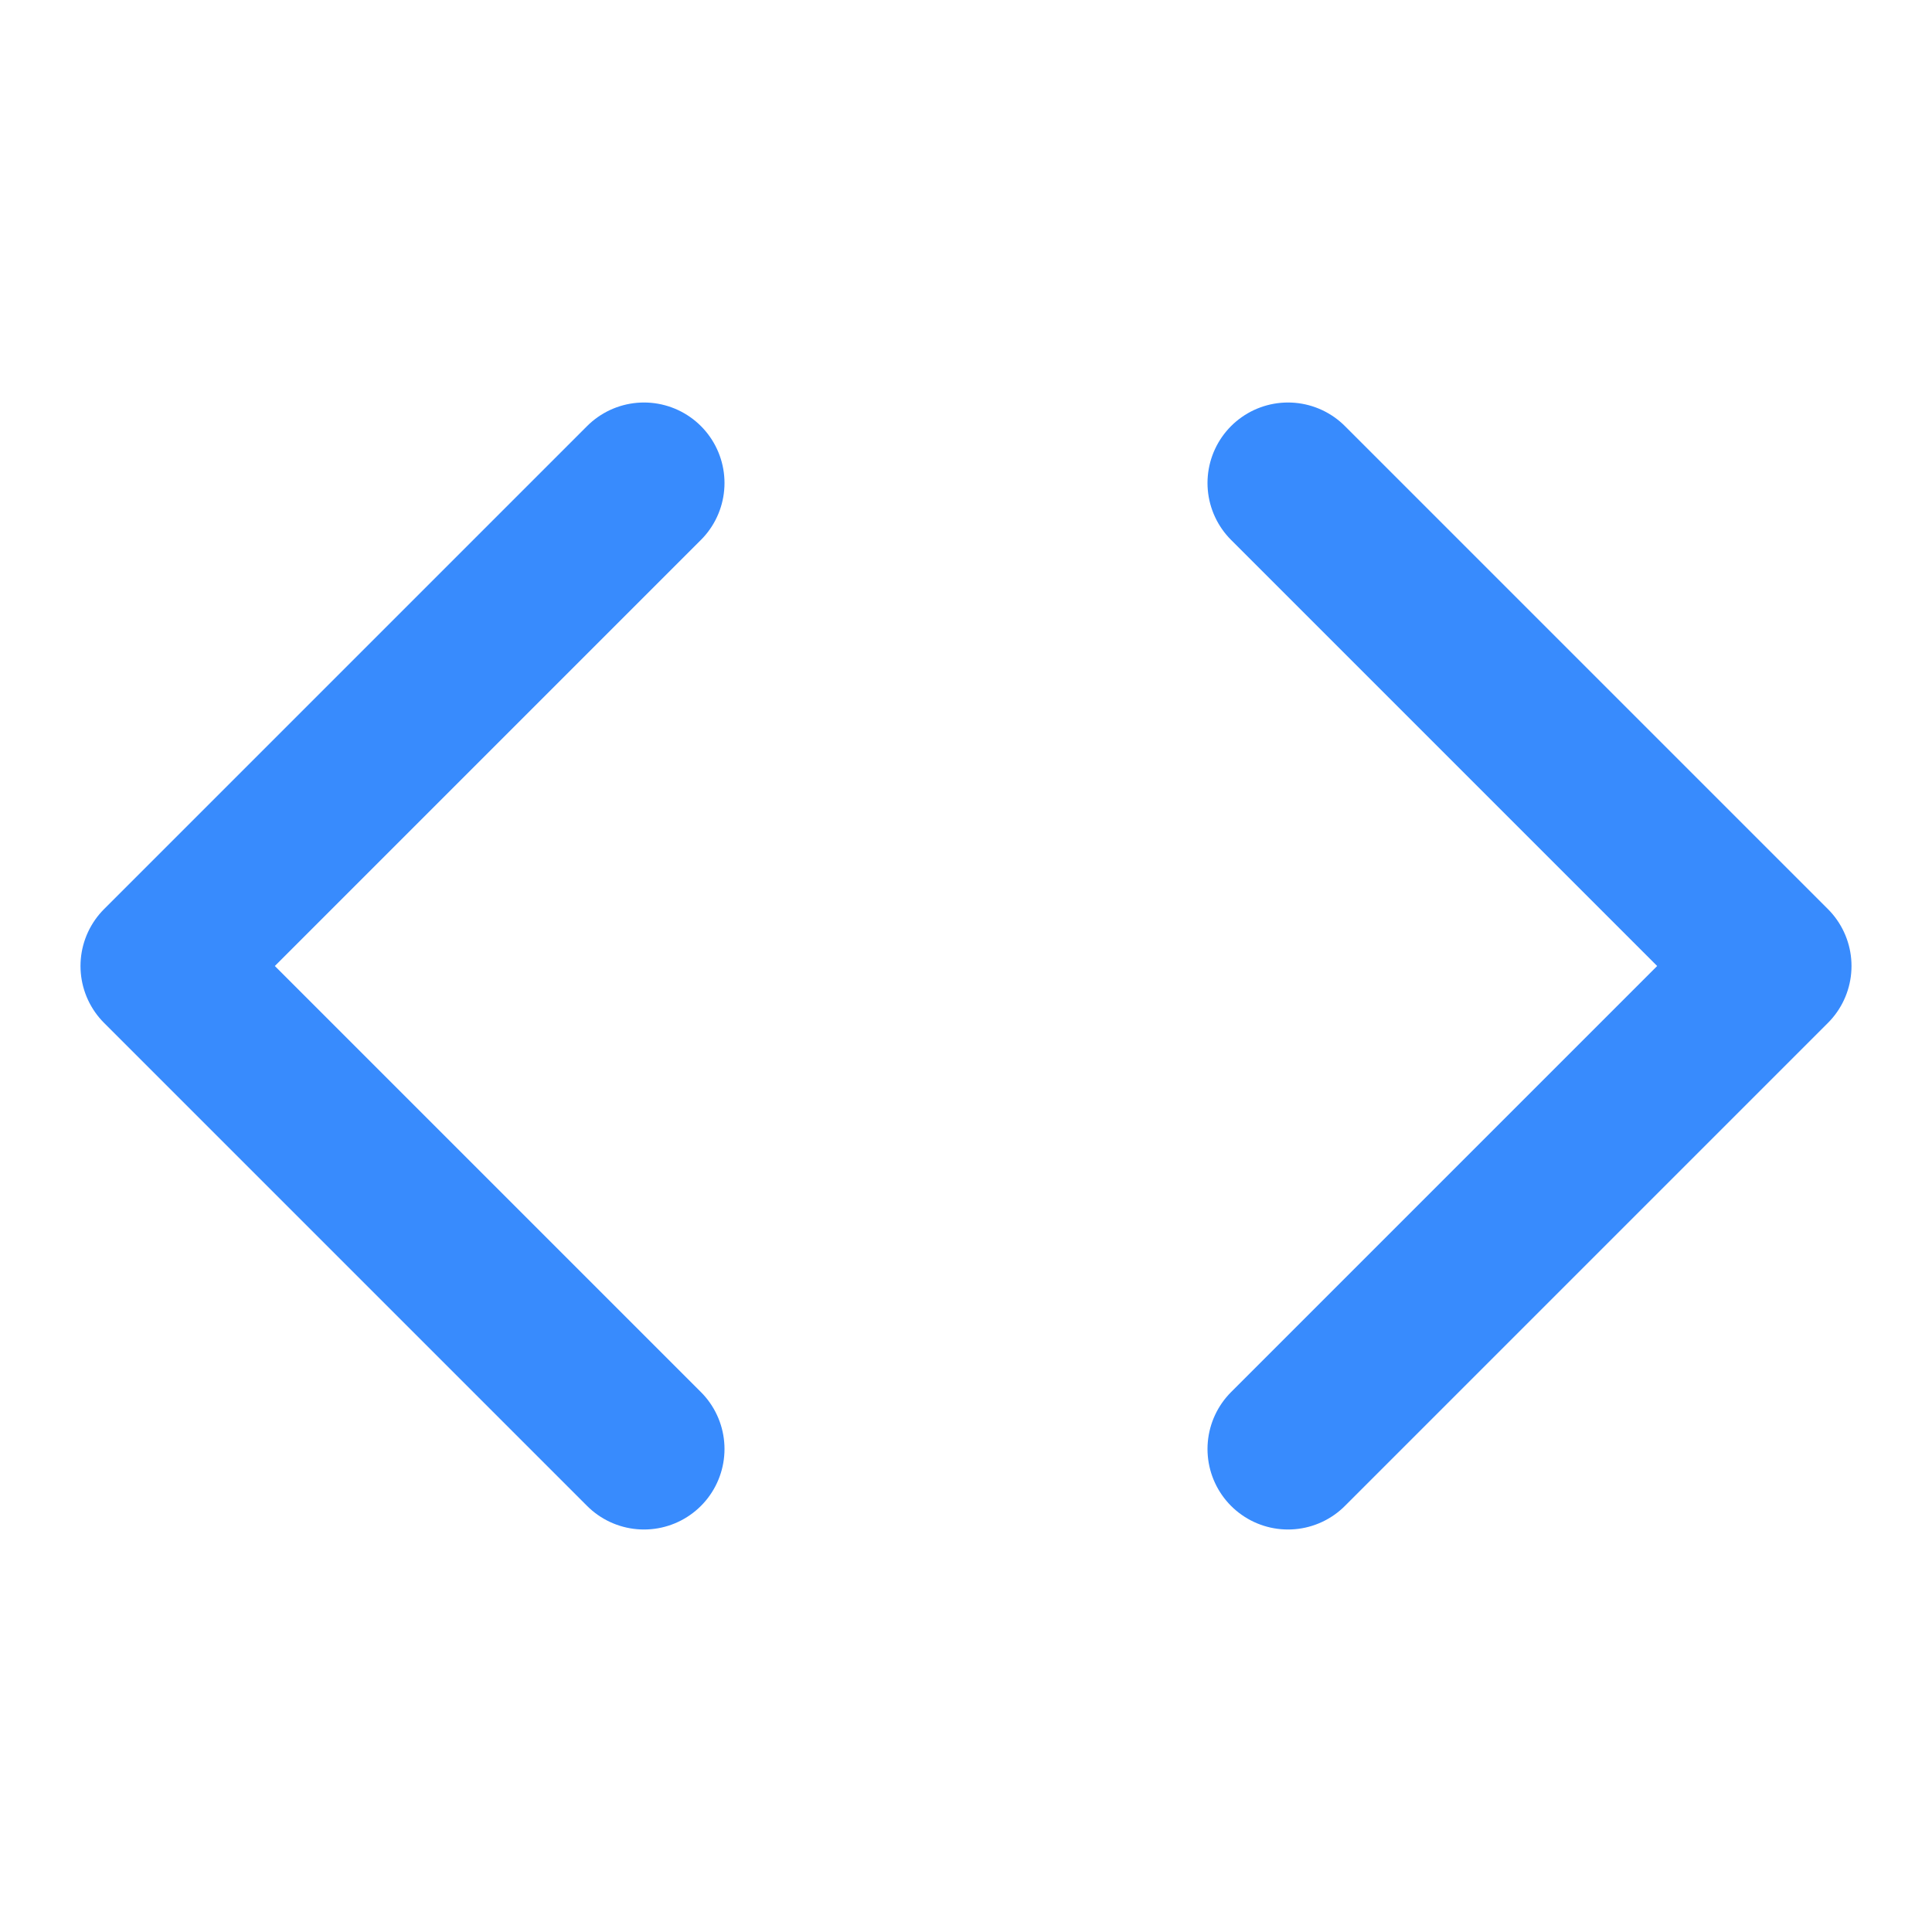
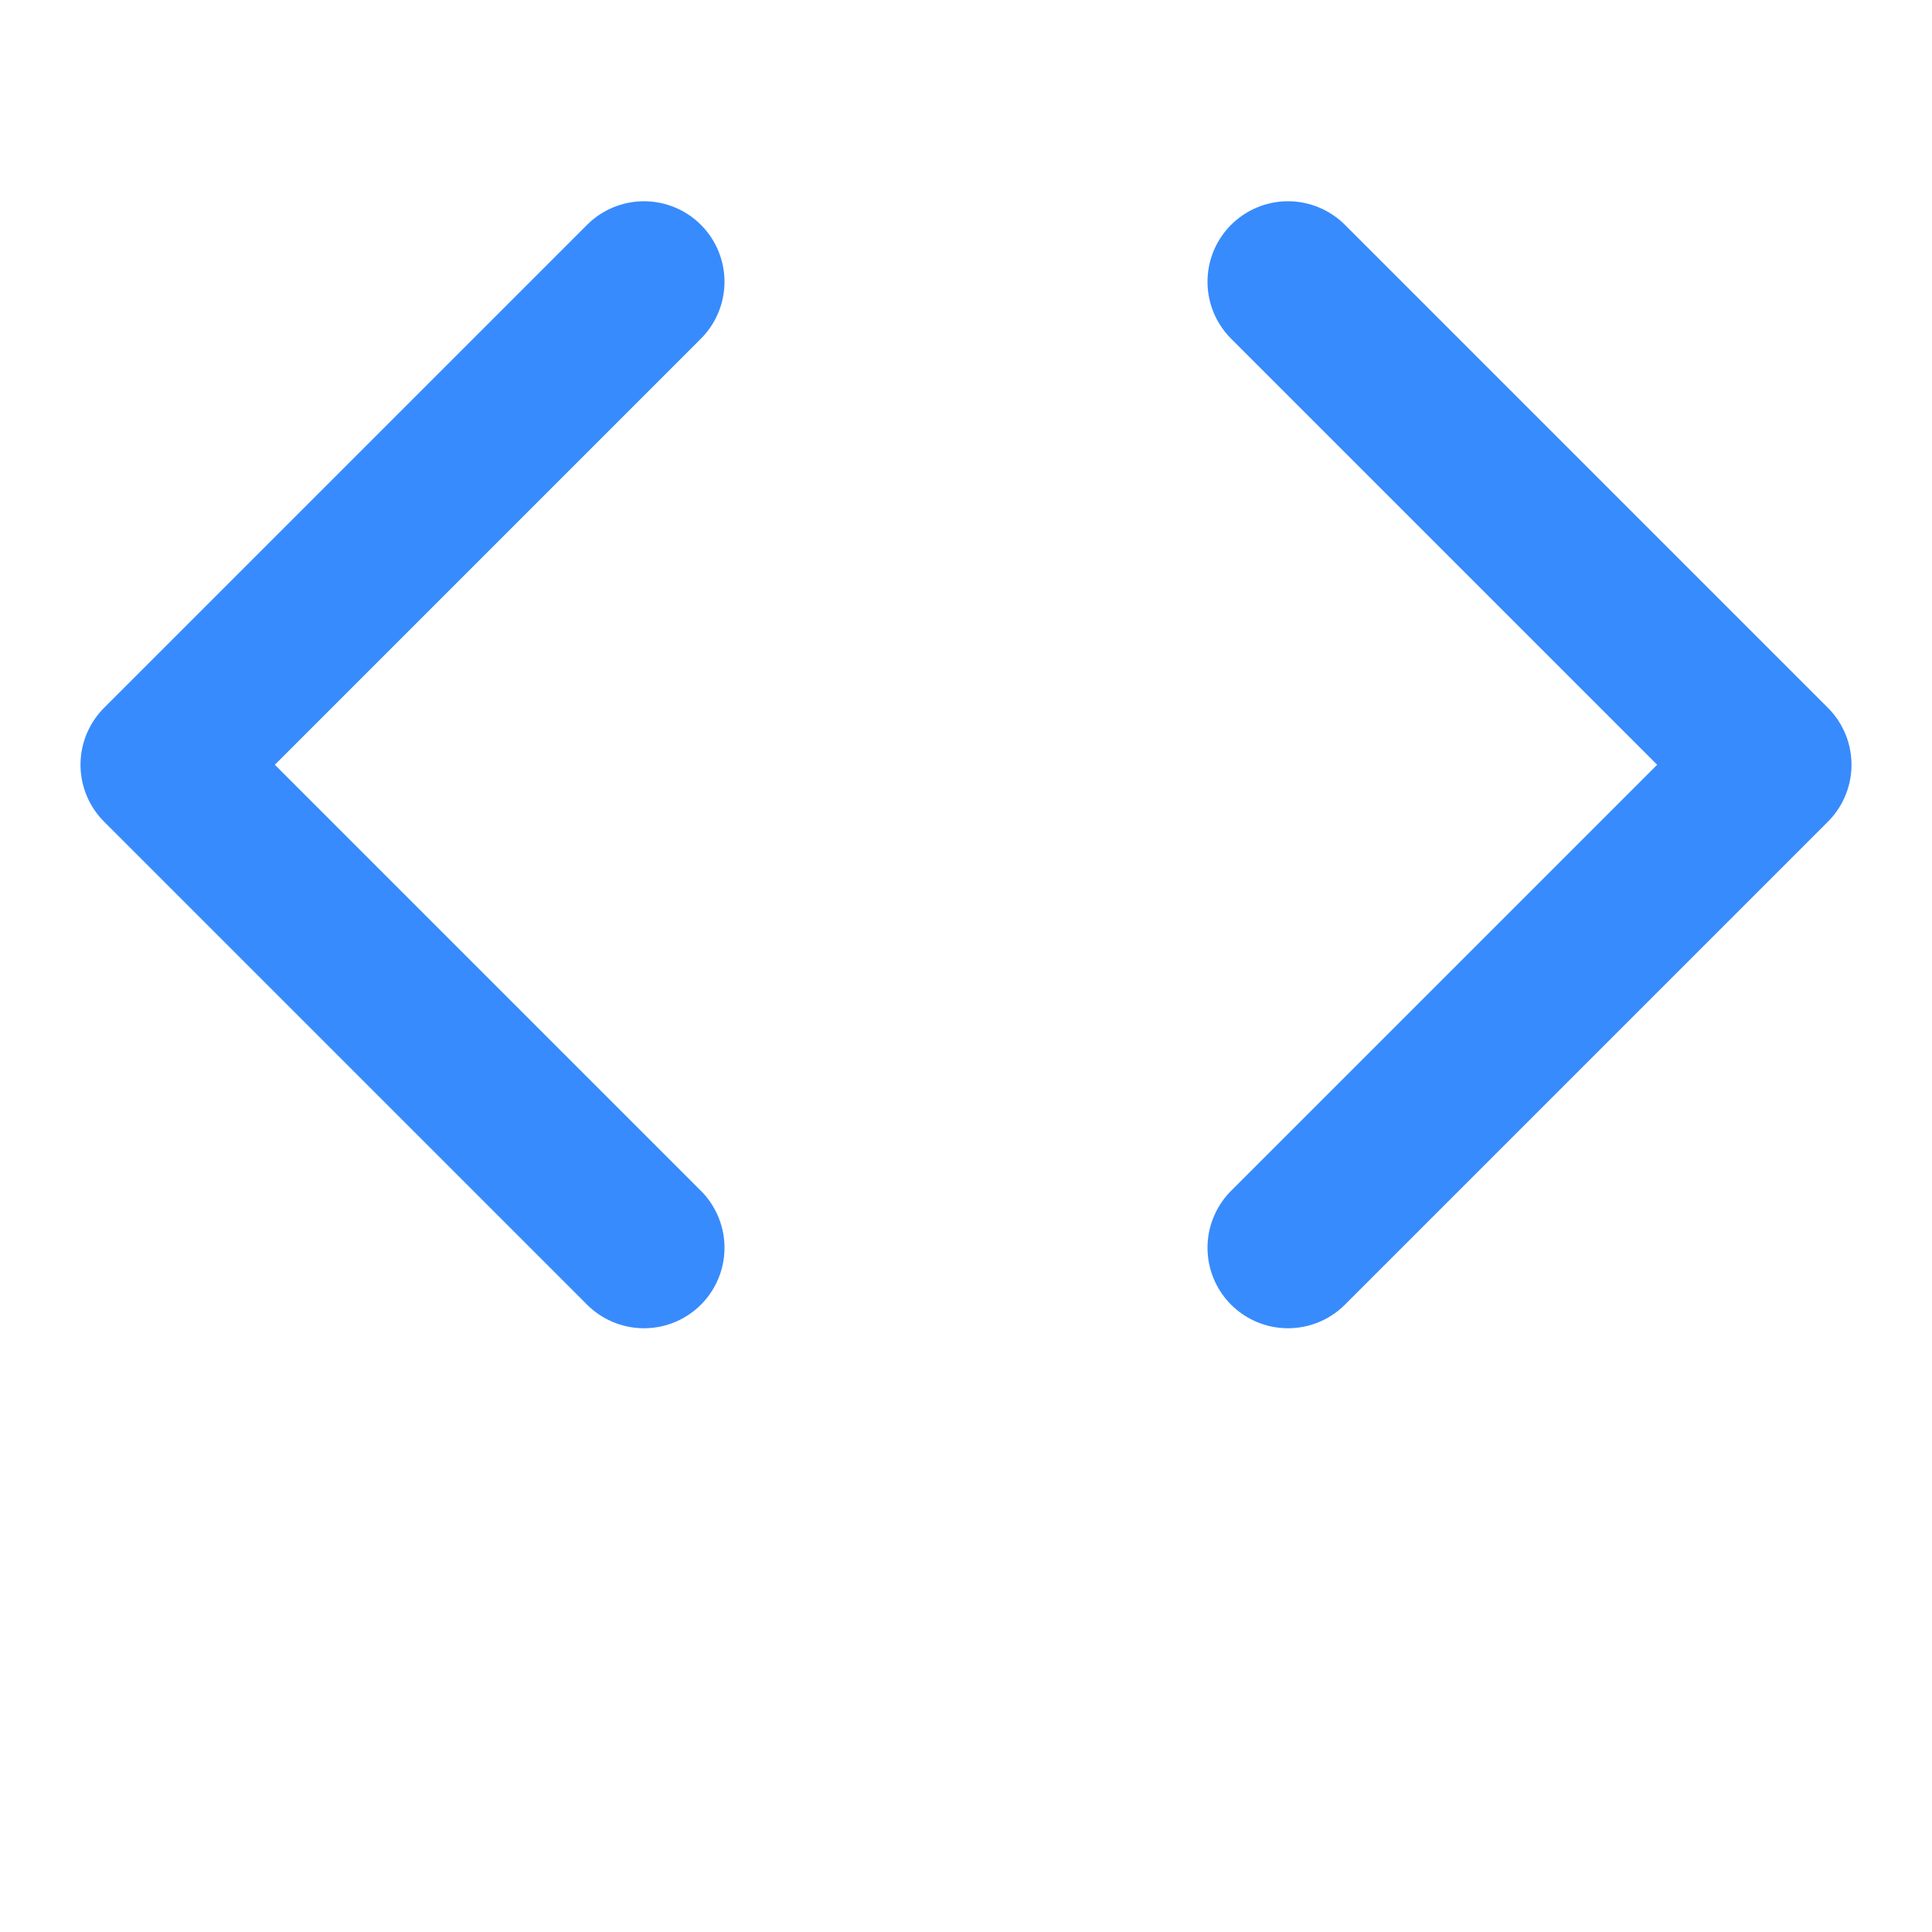
- <svg xmlns="http://www.w3.org/2000/svg" width="24" height="24" viewBox="0 0 24 24" fill="none" stroke="#388bfd" stroke-width="2" stroke-linecap="round" stroke-linejoin="round">
+ <svg xmlns="http://www.w3.org/2000/svg" width="24" height="24" viewBox="0 2.5 24 24" fill="none" stroke="#388bfd" stroke-width="2" stroke-linecap="round" stroke-linejoin="round">
  <polyline points="16 18 22 12 16 6" />
  <polyline points="8 6 2 12 8 18" />
</svg>
